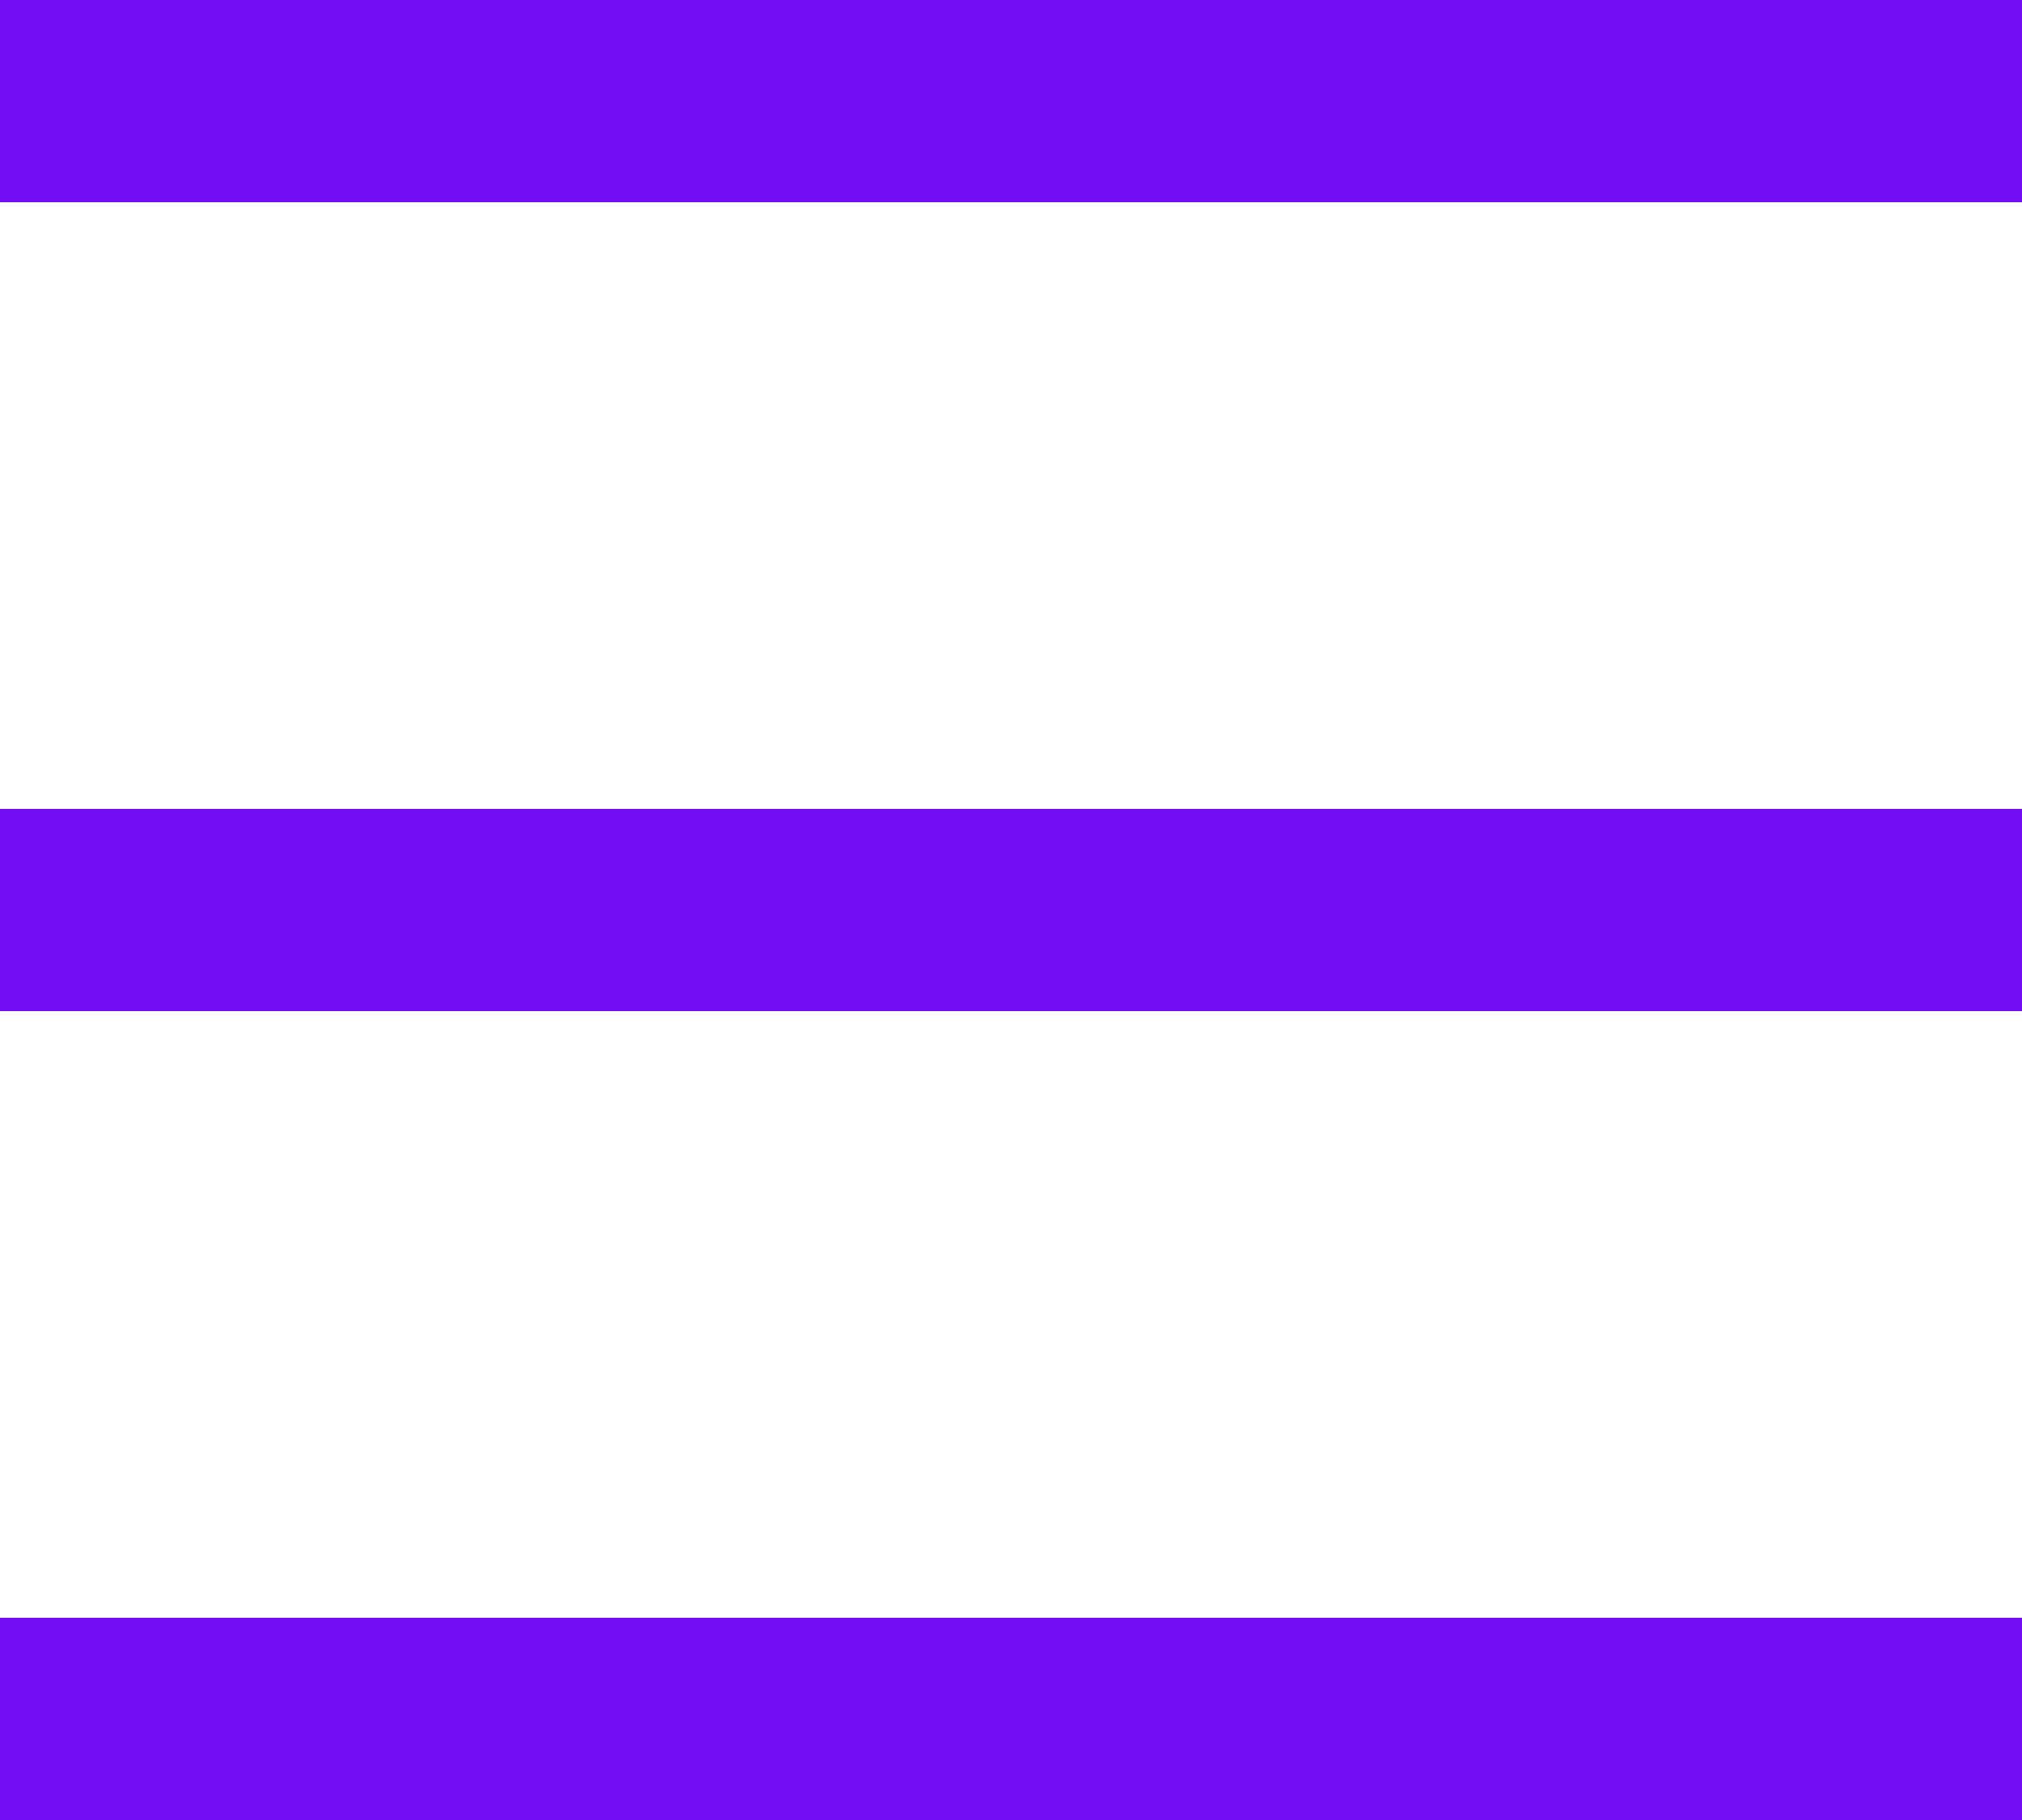
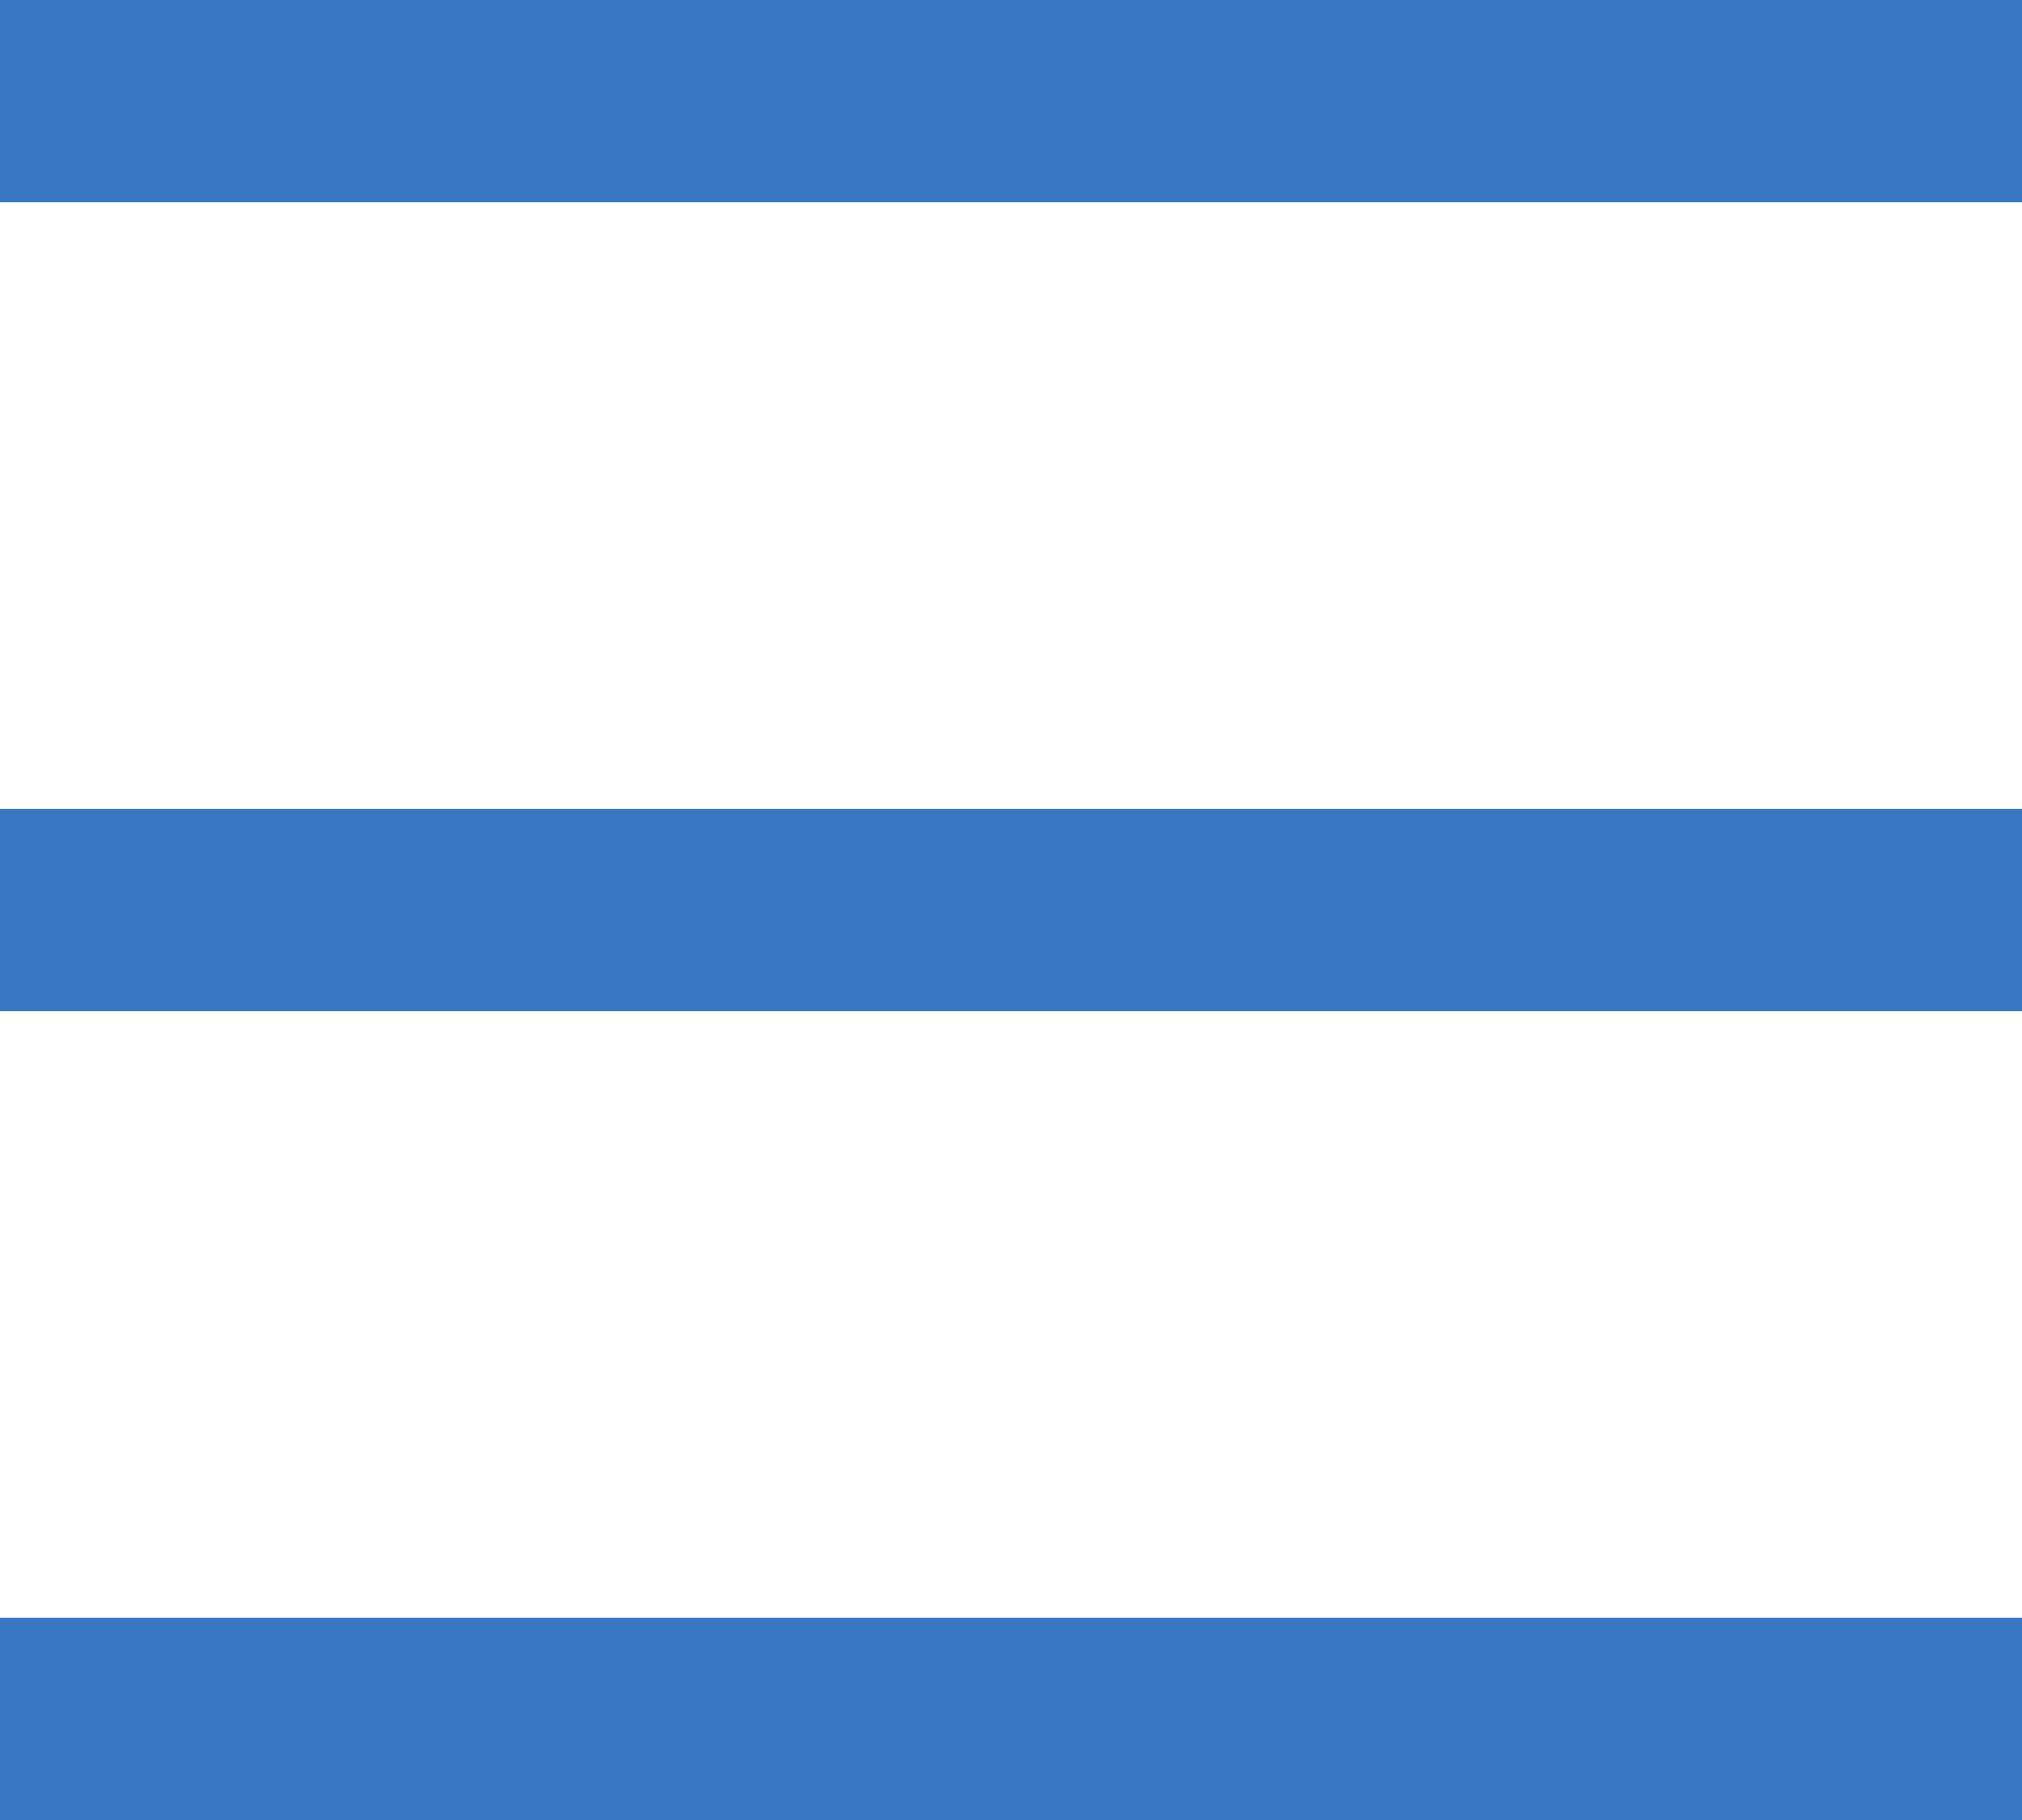
<svg xmlns="http://www.w3.org/2000/svg" width="10" height="9" viewBox="0 0 10 9" fill="none">
-   <line y1="0.5" x2="10" y2="0.5" stroke="#730EF4" />
-   <line y1="8.5" x2="10" y2="8.5" stroke="#730EF4" />
-   <line y1="4.5" x2="10" y2="4.5" stroke="#730EF4" />
+   <line y1="0.5" x2="10" y2="0.5" stroke="#3876c0" />
+   <line y1="8.5" x2="10" y2="8.5" stroke="#3876c0" />
+   <line y1="4.5" x2="10" y2="4.5" stroke="#3876c0" />
</svg>
